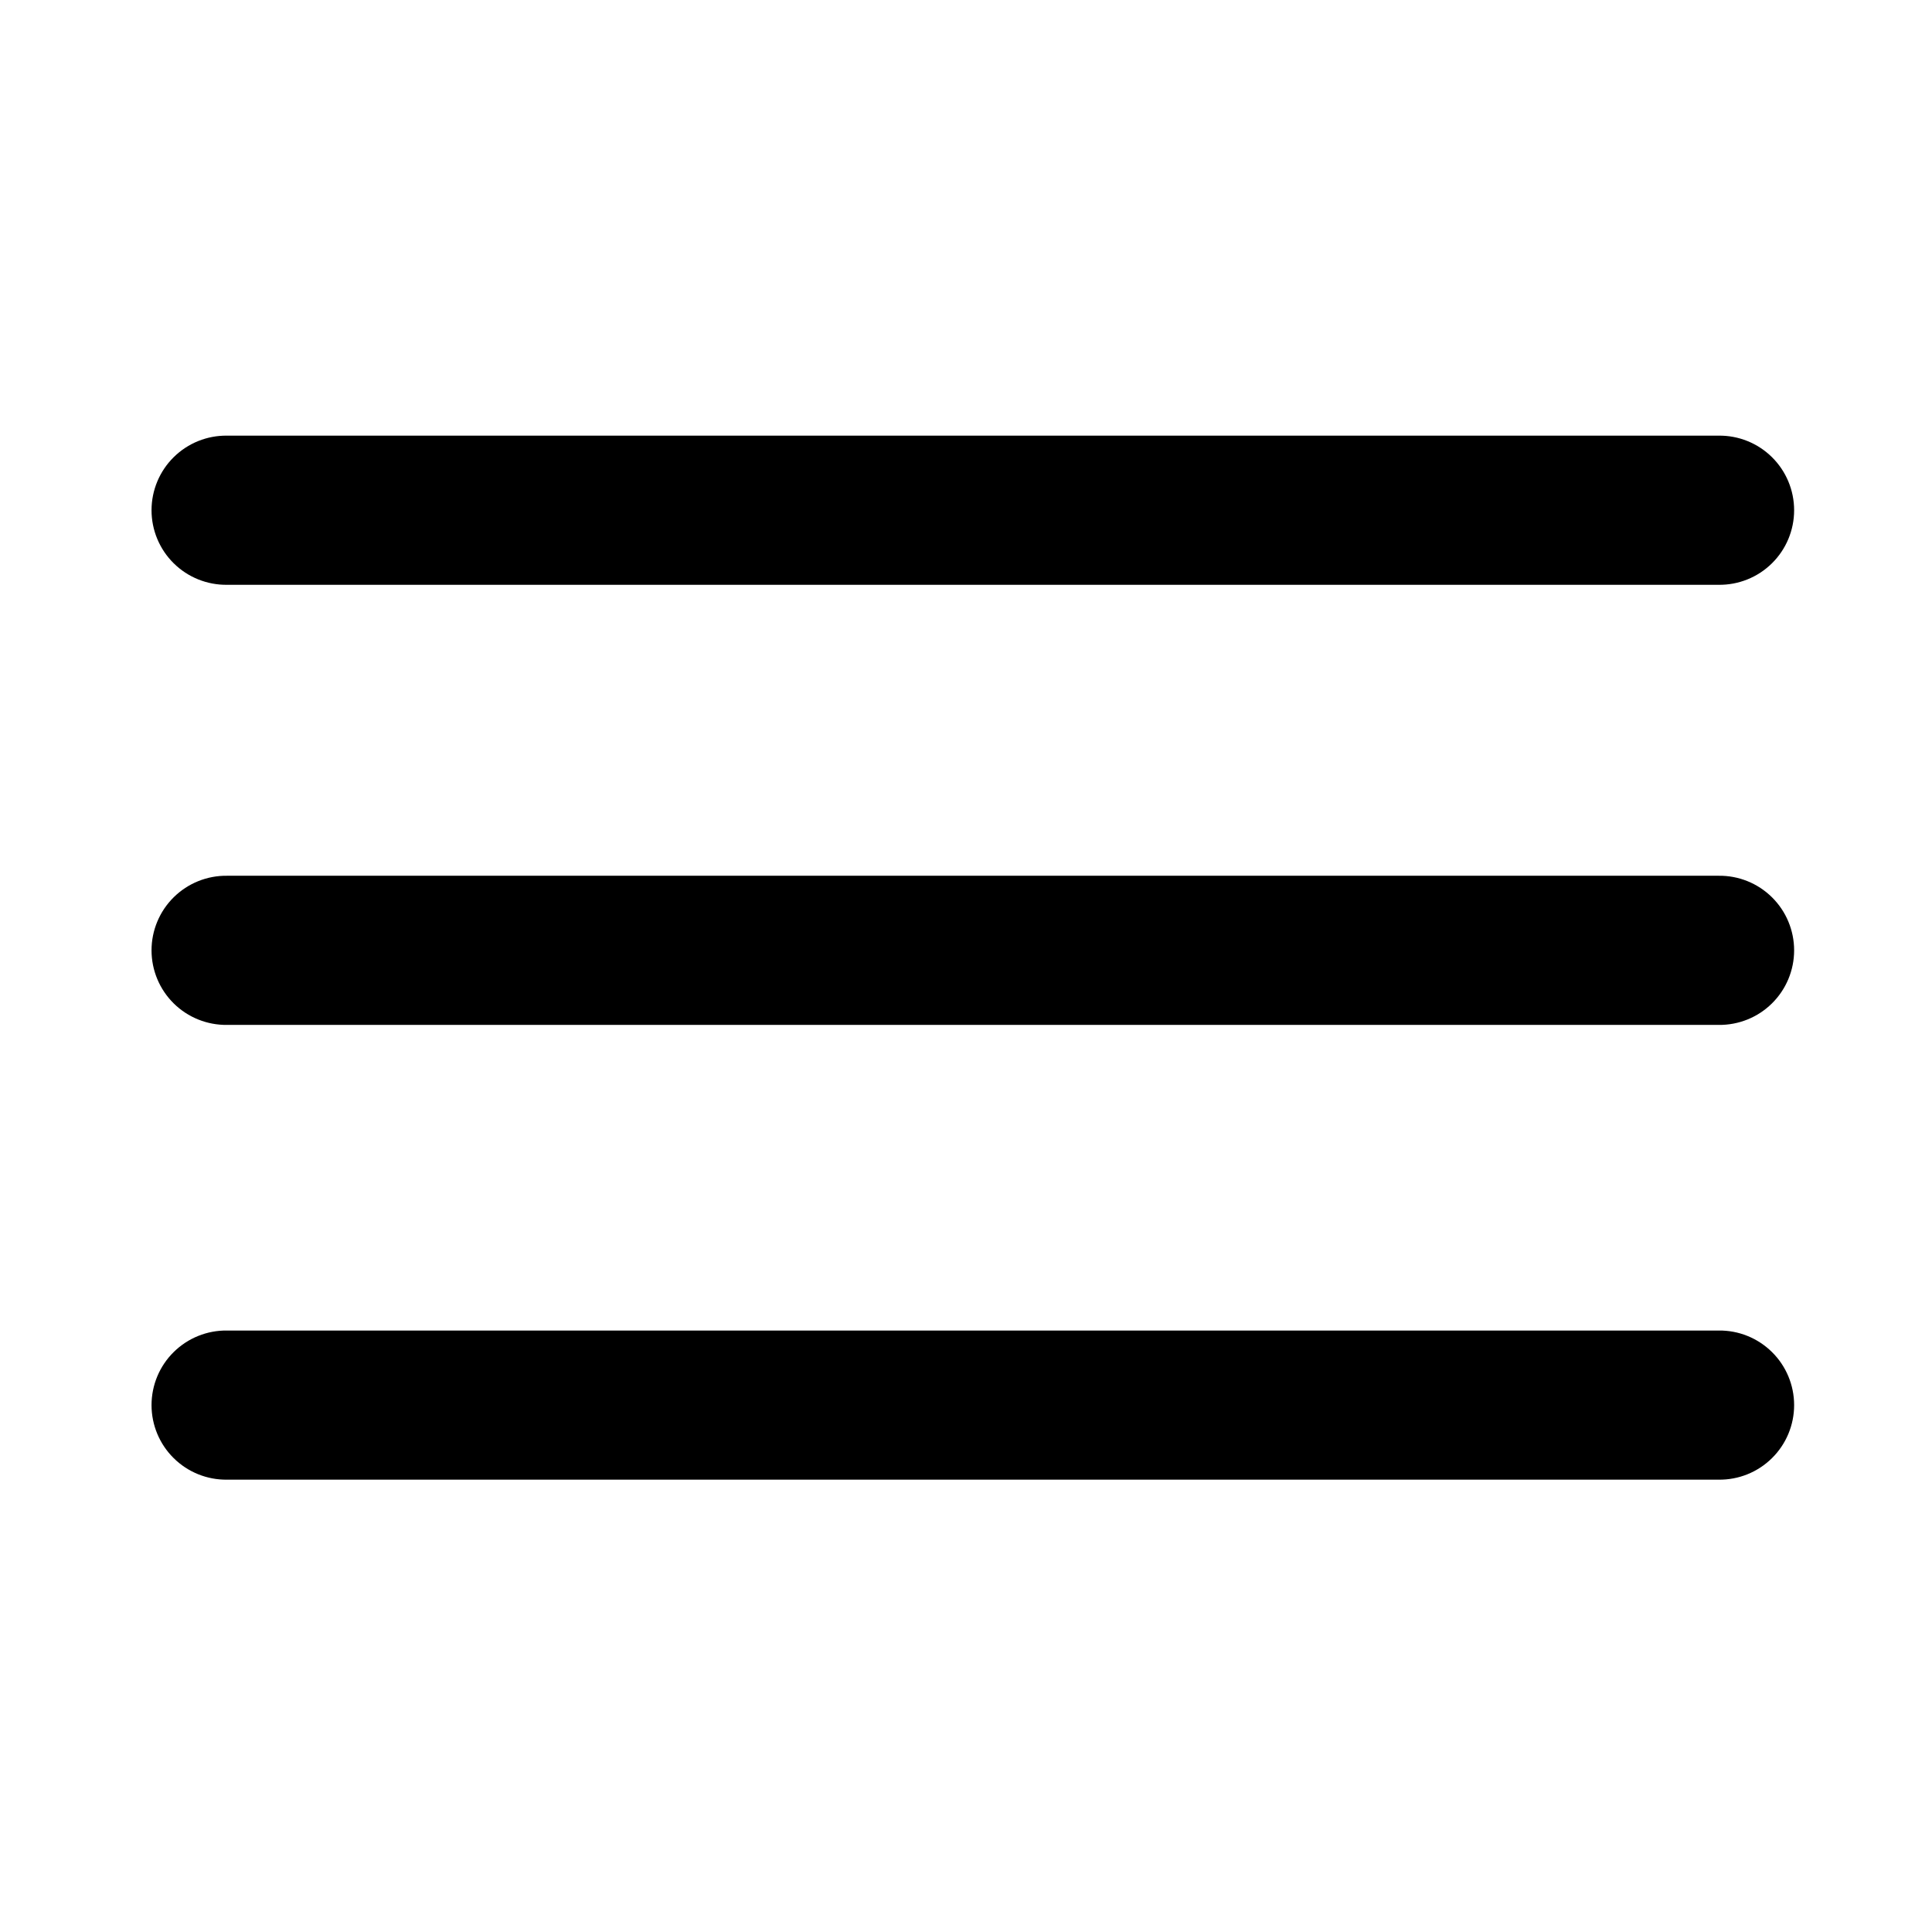
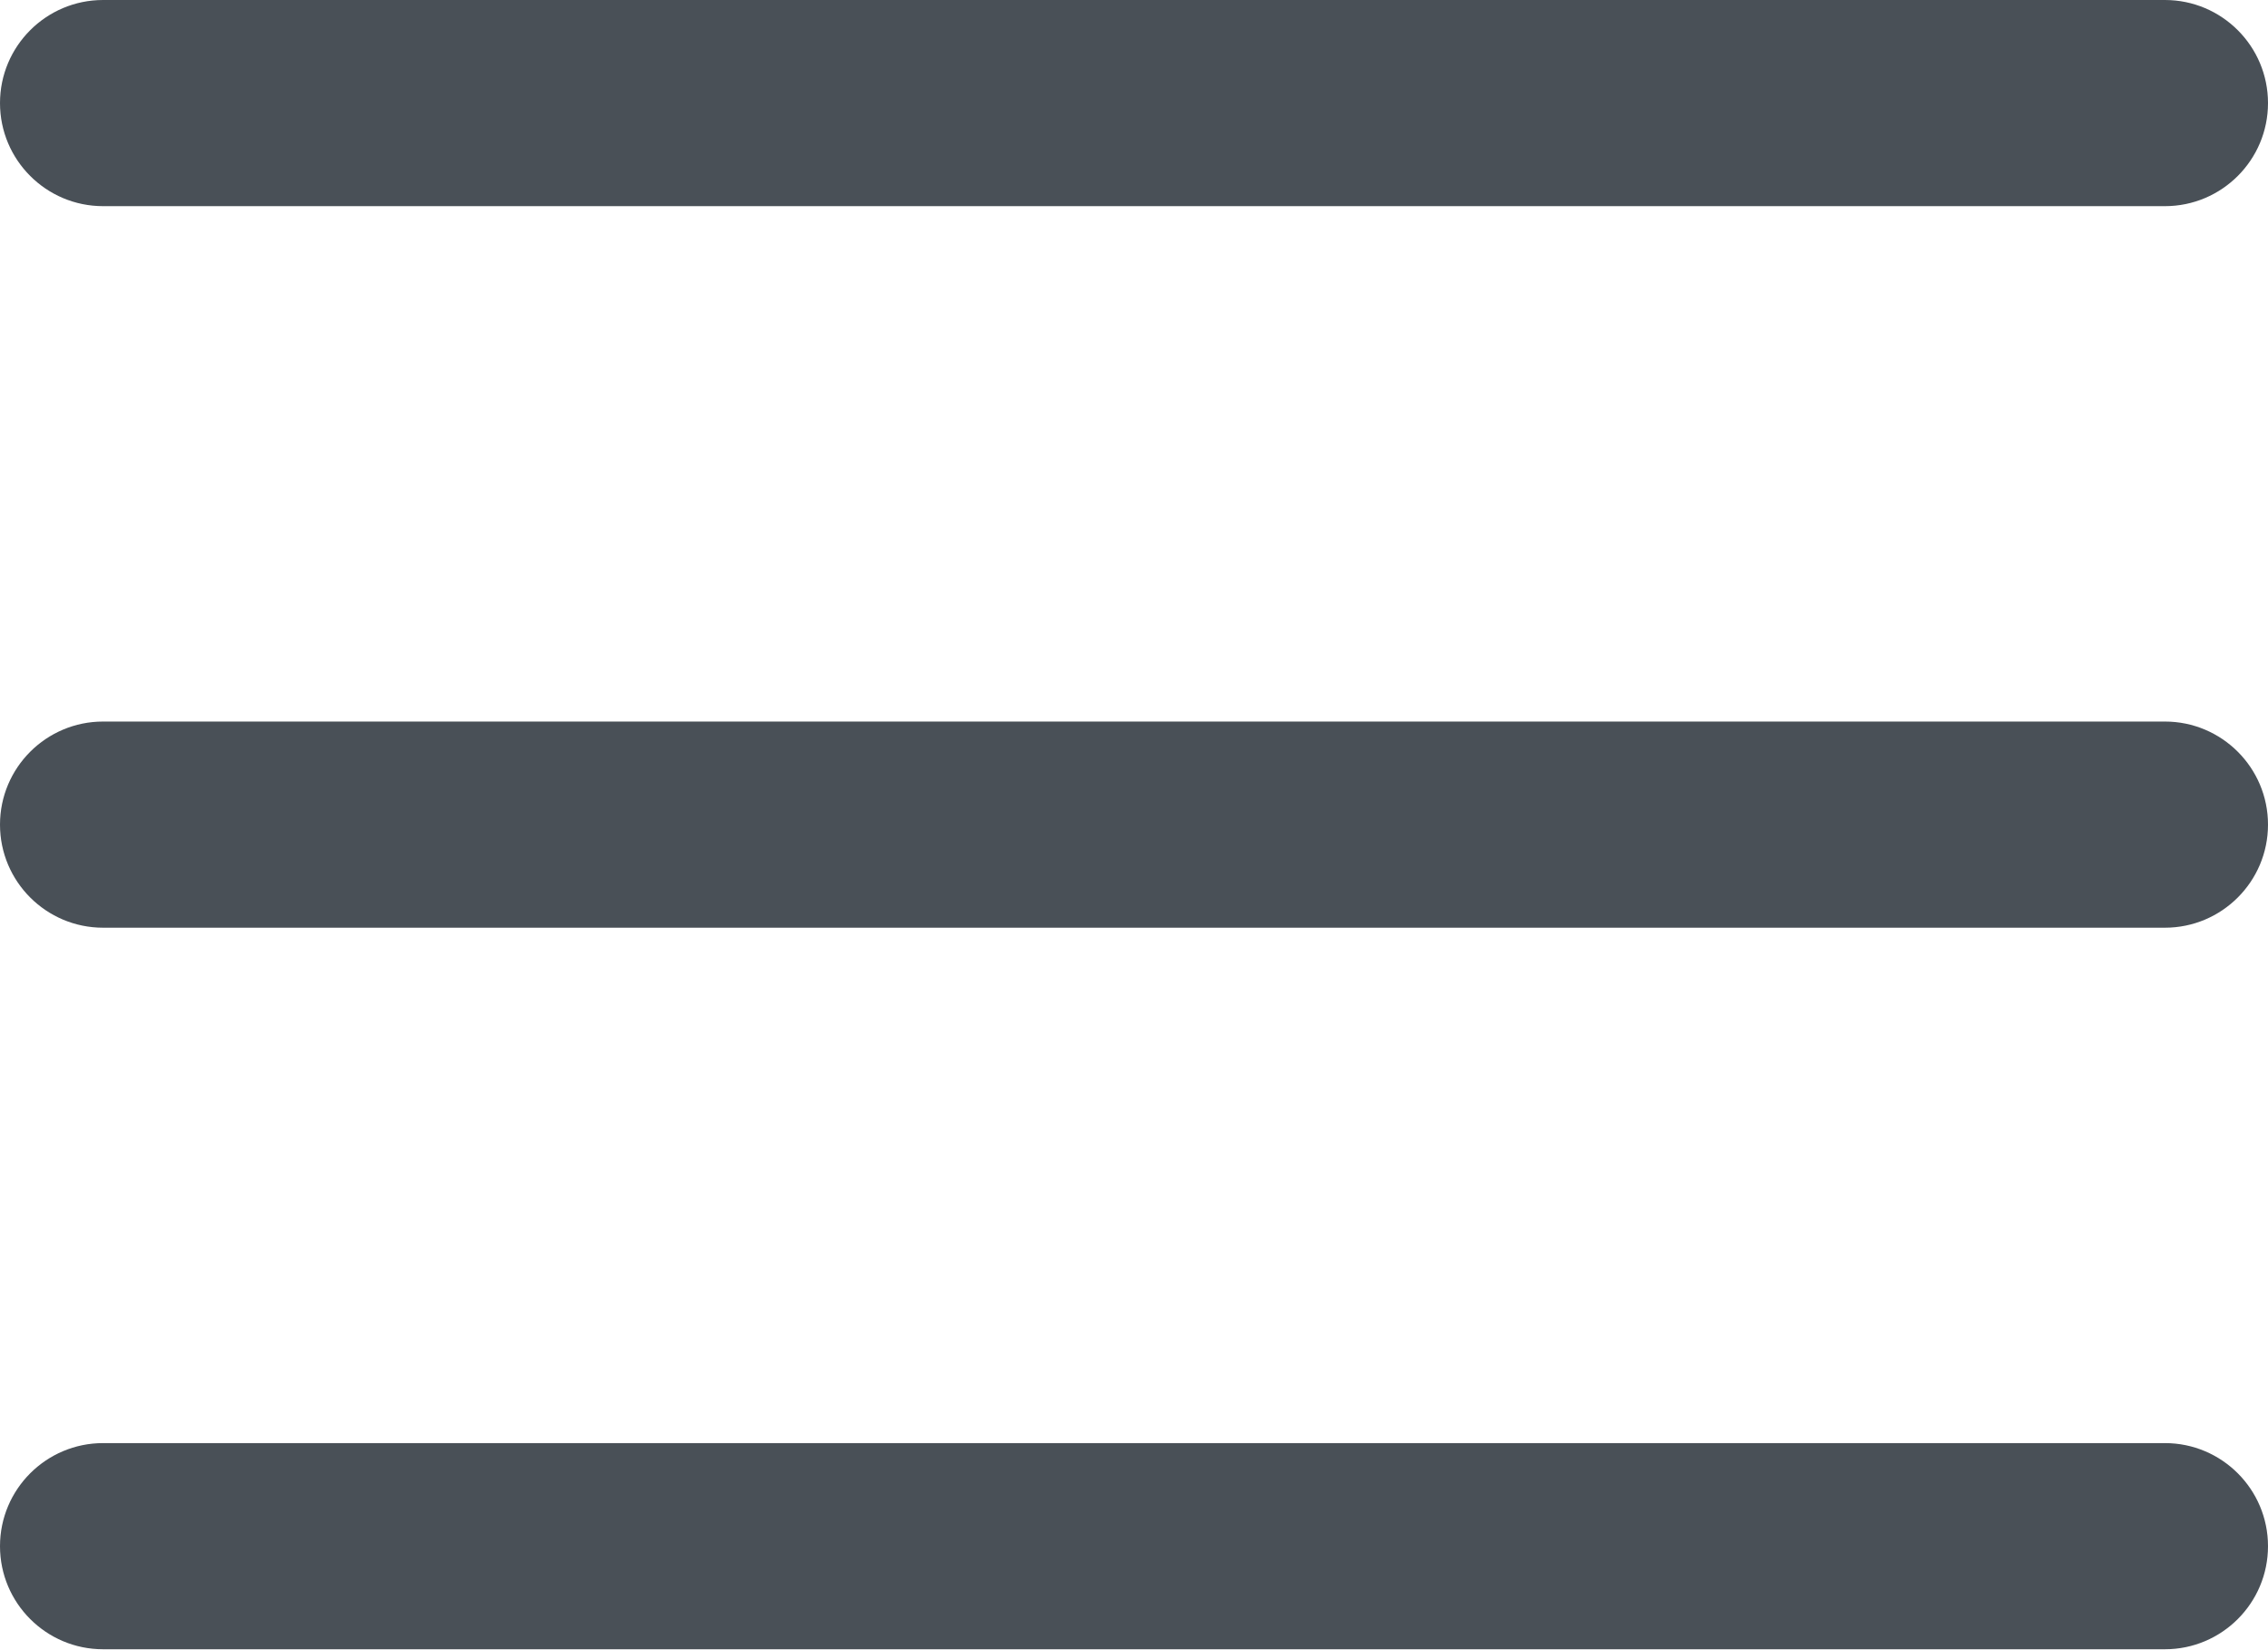
- <svg xmlns="http://www.w3.org/2000/svg" width="69" height="69" viewBox="0 0 69 69" fill="none">
-   <path d="M61.377 20.886H8.112C7.399 20.895 6.712 20.619 6.205 20.119C5.697 19.618 5.412 18.935 5.412 18.223C5.412 17.51 5.697 16.827 6.205 16.326C6.712 15.826 7.399 15.549 8.112 15.559H61.377C62.09 15.549 62.777 15.826 63.283 16.326C63.791 16.827 64.076 17.51 64.076 18.223C64.076 18.935 63.791 19.618 63.283 20.119C62.777 20.619 62.09 20.895 61.377 20.886Z" fill="black" />
-   <path d="M61.377 36.604H8.112C7.399 36.613 6.712 36.337 6.205 35.837C5.697 35.336 5.412 34.653 5.412 33.941C5.412 33.228 5.697 32.545 6.205 32.044C6.712 31.544 7.399 31.267 8.112 31.277H61.377C62.09 31.267 62.777 31.544 63.283 32.044C63.791 32.545 64.076 33.228 64.076 33.941C64.076 34.653 63.791 35.336 63.283 35.837C62.777 36.337 62.09 36.613 61.377 36.604Z" fill="black" />
-   <path d="M61.377 52.845H8.112C7.399 52.855 6.712 52.579 6.205 52.078C5.697 51.578 5.412 50.895 5.412 50.183C5.412 49.469 5.697 48.786 6.205 48.286C6.712 47.786 7.399 47.509 8.112 47.519H61.377C62.09 47.509 62.777 47.786 63.283 48.286C63.791 48.786 64.076 49.469 64.076 50.183C64.076 50.895 63.791 51.578 63.283 52.078C62.777 52.579 62.09 52.855 61.377 52.845Z" fill="black" />
+ <svg xmlns="http://www.w3.org/2000/svg" width="22" height="16" viewBox="0 0 22 16" fill="none">
+   <path d="M0 1C0 0.448 0.448 0 1 0H21C21.552 0 22 0.448 22 1V1C22 1.552 21.552 2 21 2H1C0.448 2 0 1.552 0 1V1Z" fill="#495057" />
+   <path d="M0 8C0 7.448 0.448 7 1 7H21C21.552 7 22 7.448 22 8V8C22 8.552 21.552 9 21 9H1C0.448 9 0 8.552 0 8V8Z" fill="#495057" />
+   <path d="M0 15C0 14.448 0.448 14 1 14H21C21.552 14 22 14.448 22 15V15C22 15.552 21.552 16 21 16H1C0.448 16 0 15.552 0 15V15Z" fill="#495057" />
</svg>
